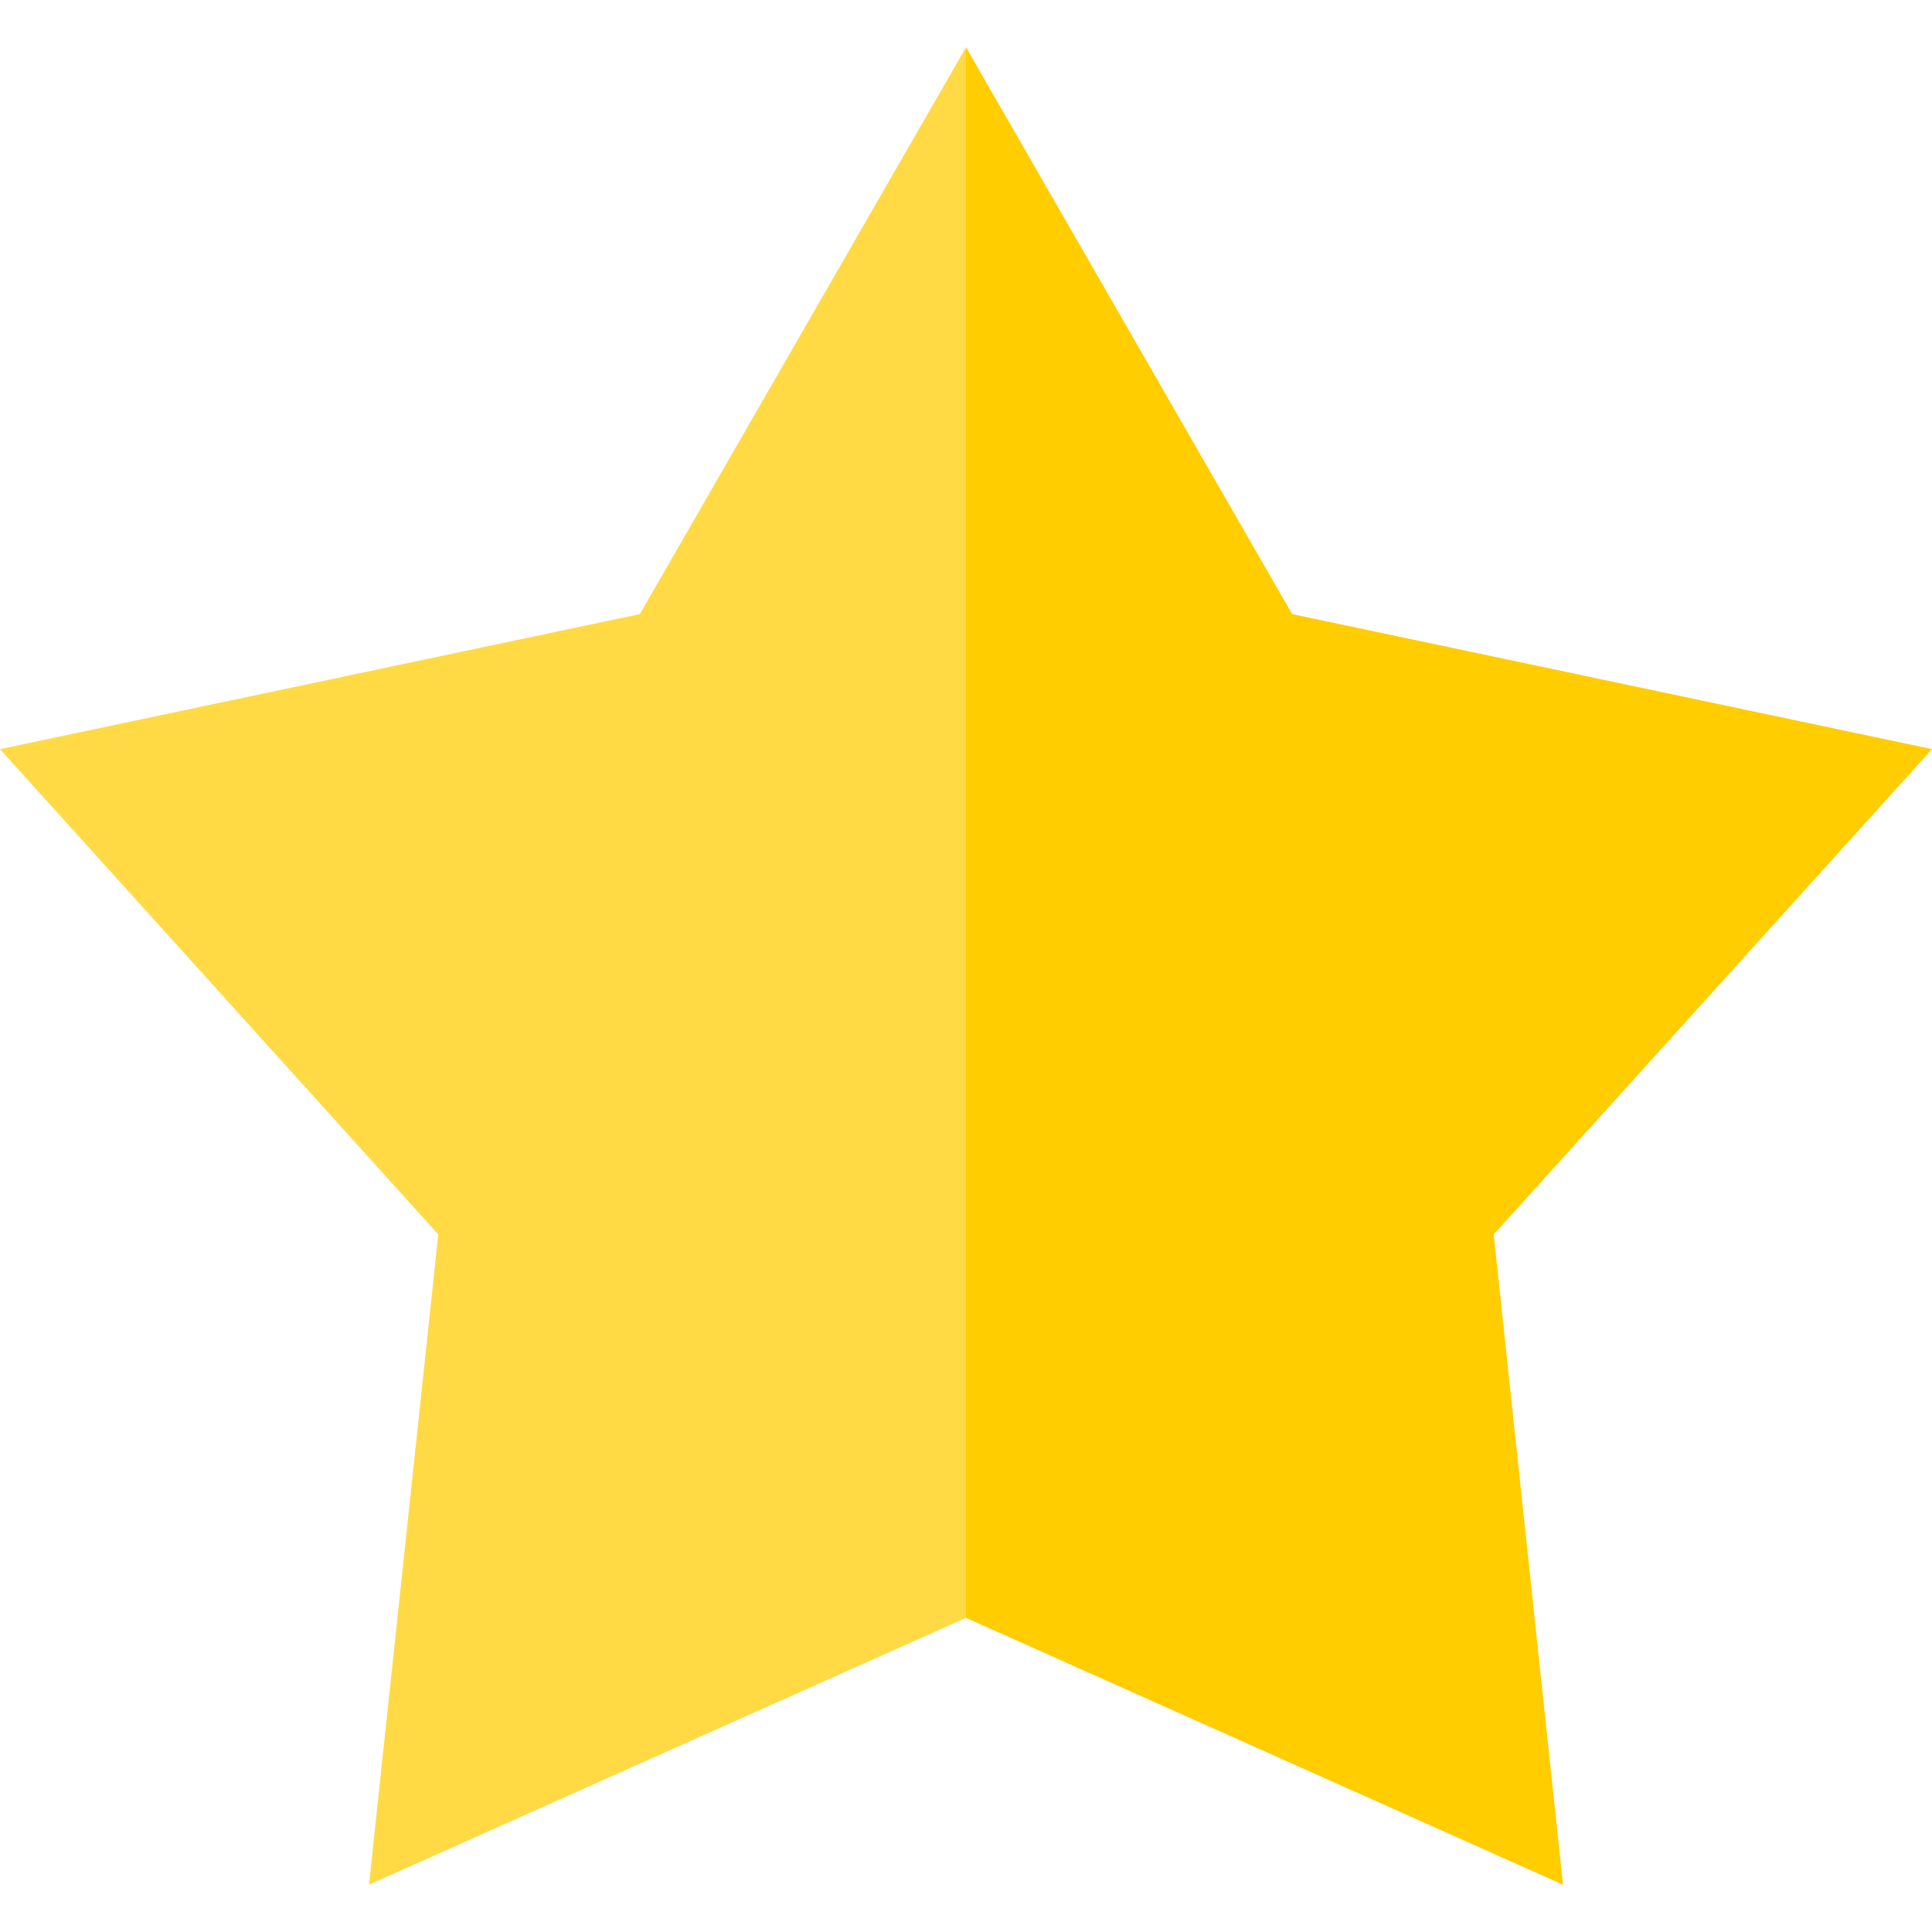
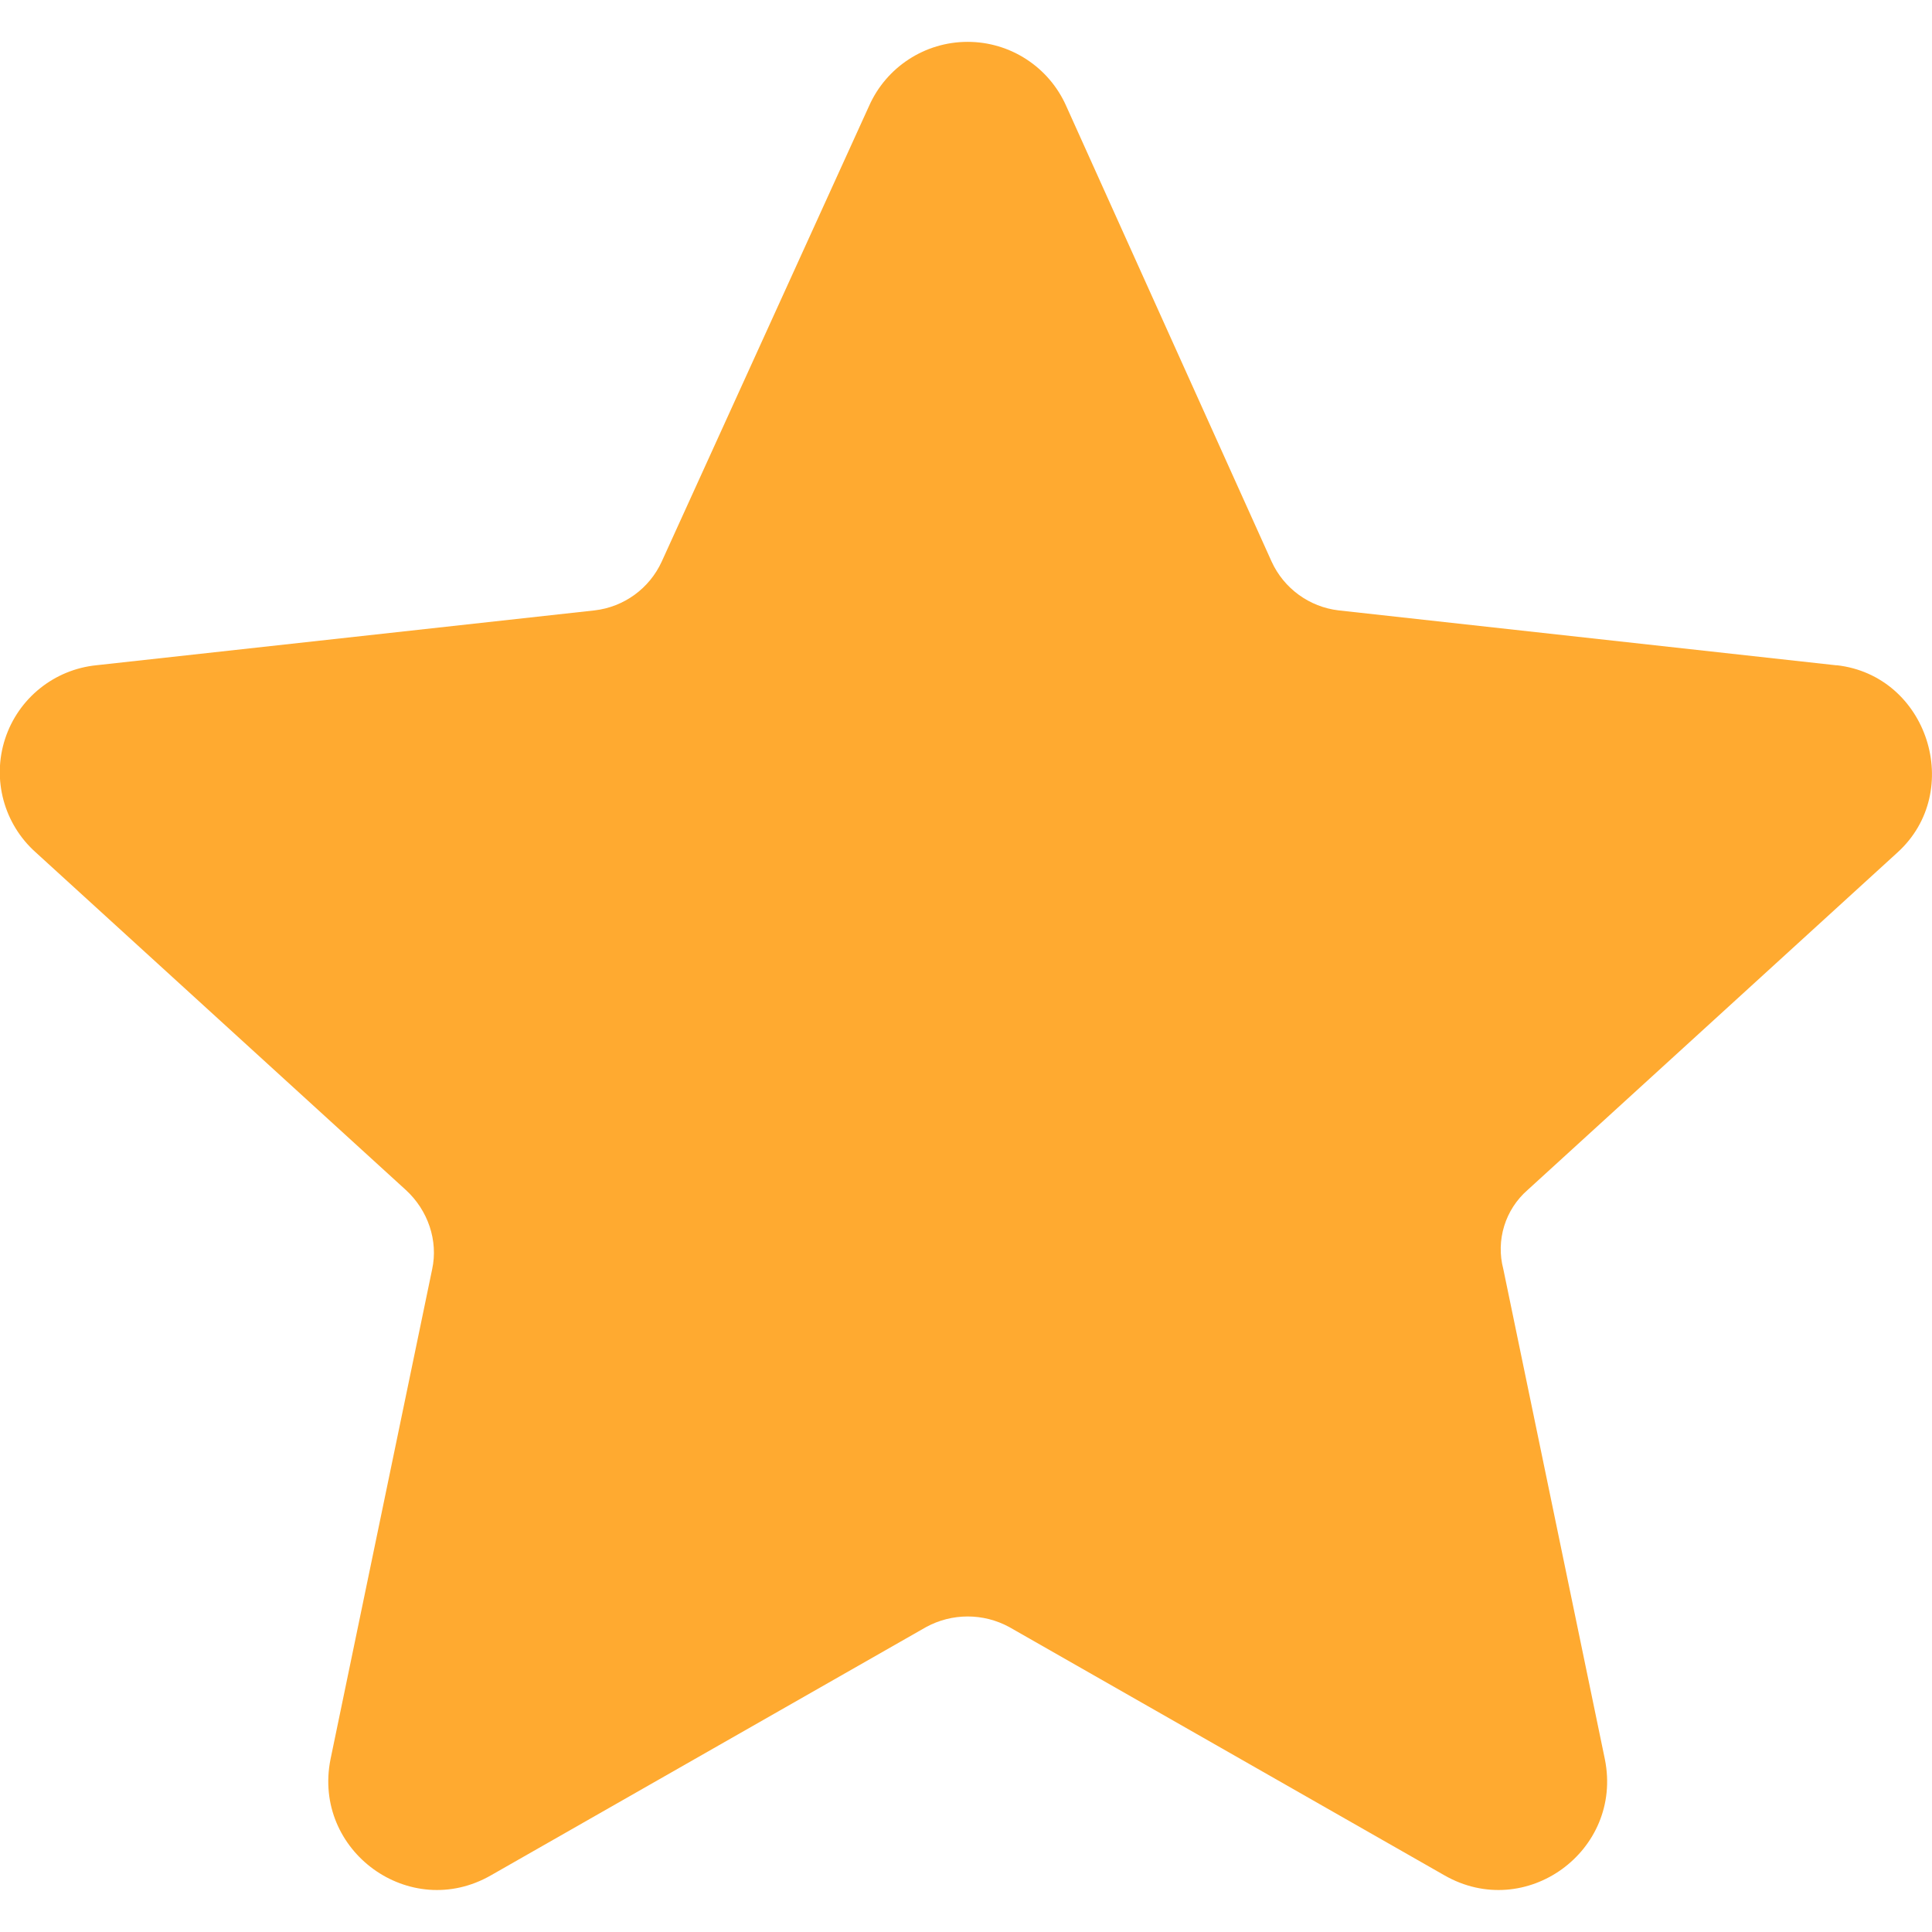
- <svg xmlns="http://www.w3.org/2000/svg" version="1.1" width="512" height="512" x="0" y="0" viewBox="0 0 501.28 501.28" style="enable-background:new 0 0 512 512" xml:space="preserve">
-   <g>
-     <path d="m501.28 194.37-166.02-35.04-84.62-147.06v407.5l154.9 69.24-17.98-168.72z" style="" fill="#ffcd00" data-original="#ffcd00" />
-     <path d="M166.02 159.33 0 194.37l113.72 125.92-17.98 168.72 154.9-69.24V12.27z" style="" fill="#ffda44" data-original="#ffda44" />
-   </g>
+ <svg xmlns="http://www.w3.org/2000/svg" fill="#FFAA30" viewBox="0 0 16 16">
+   <path d="m15.21 5.51-4.124-.455a.7.7 0 0 1-.555-.404L8.83.878a.893.893 0 0 0-1.633 0L5.48 4.651a.7.7 0 0 1-.556.404l-4.123.454a.89.89 0 0 0-.505 1.55L3.36 9.854c.185.169.27.421.219.657l-.842 4.059c-.151.758.657 1.347 1.33.96l3.602-2.055a.72.72 0 0 1 .69 0l3.602 2.055c.674.387 1.482-.202 1.33-.96l-.841-4.059a.65.65 0 0 1 .202-.657l3.063-2.795c.555-.505.252-1.465-.505-1.55" />
</svg>
